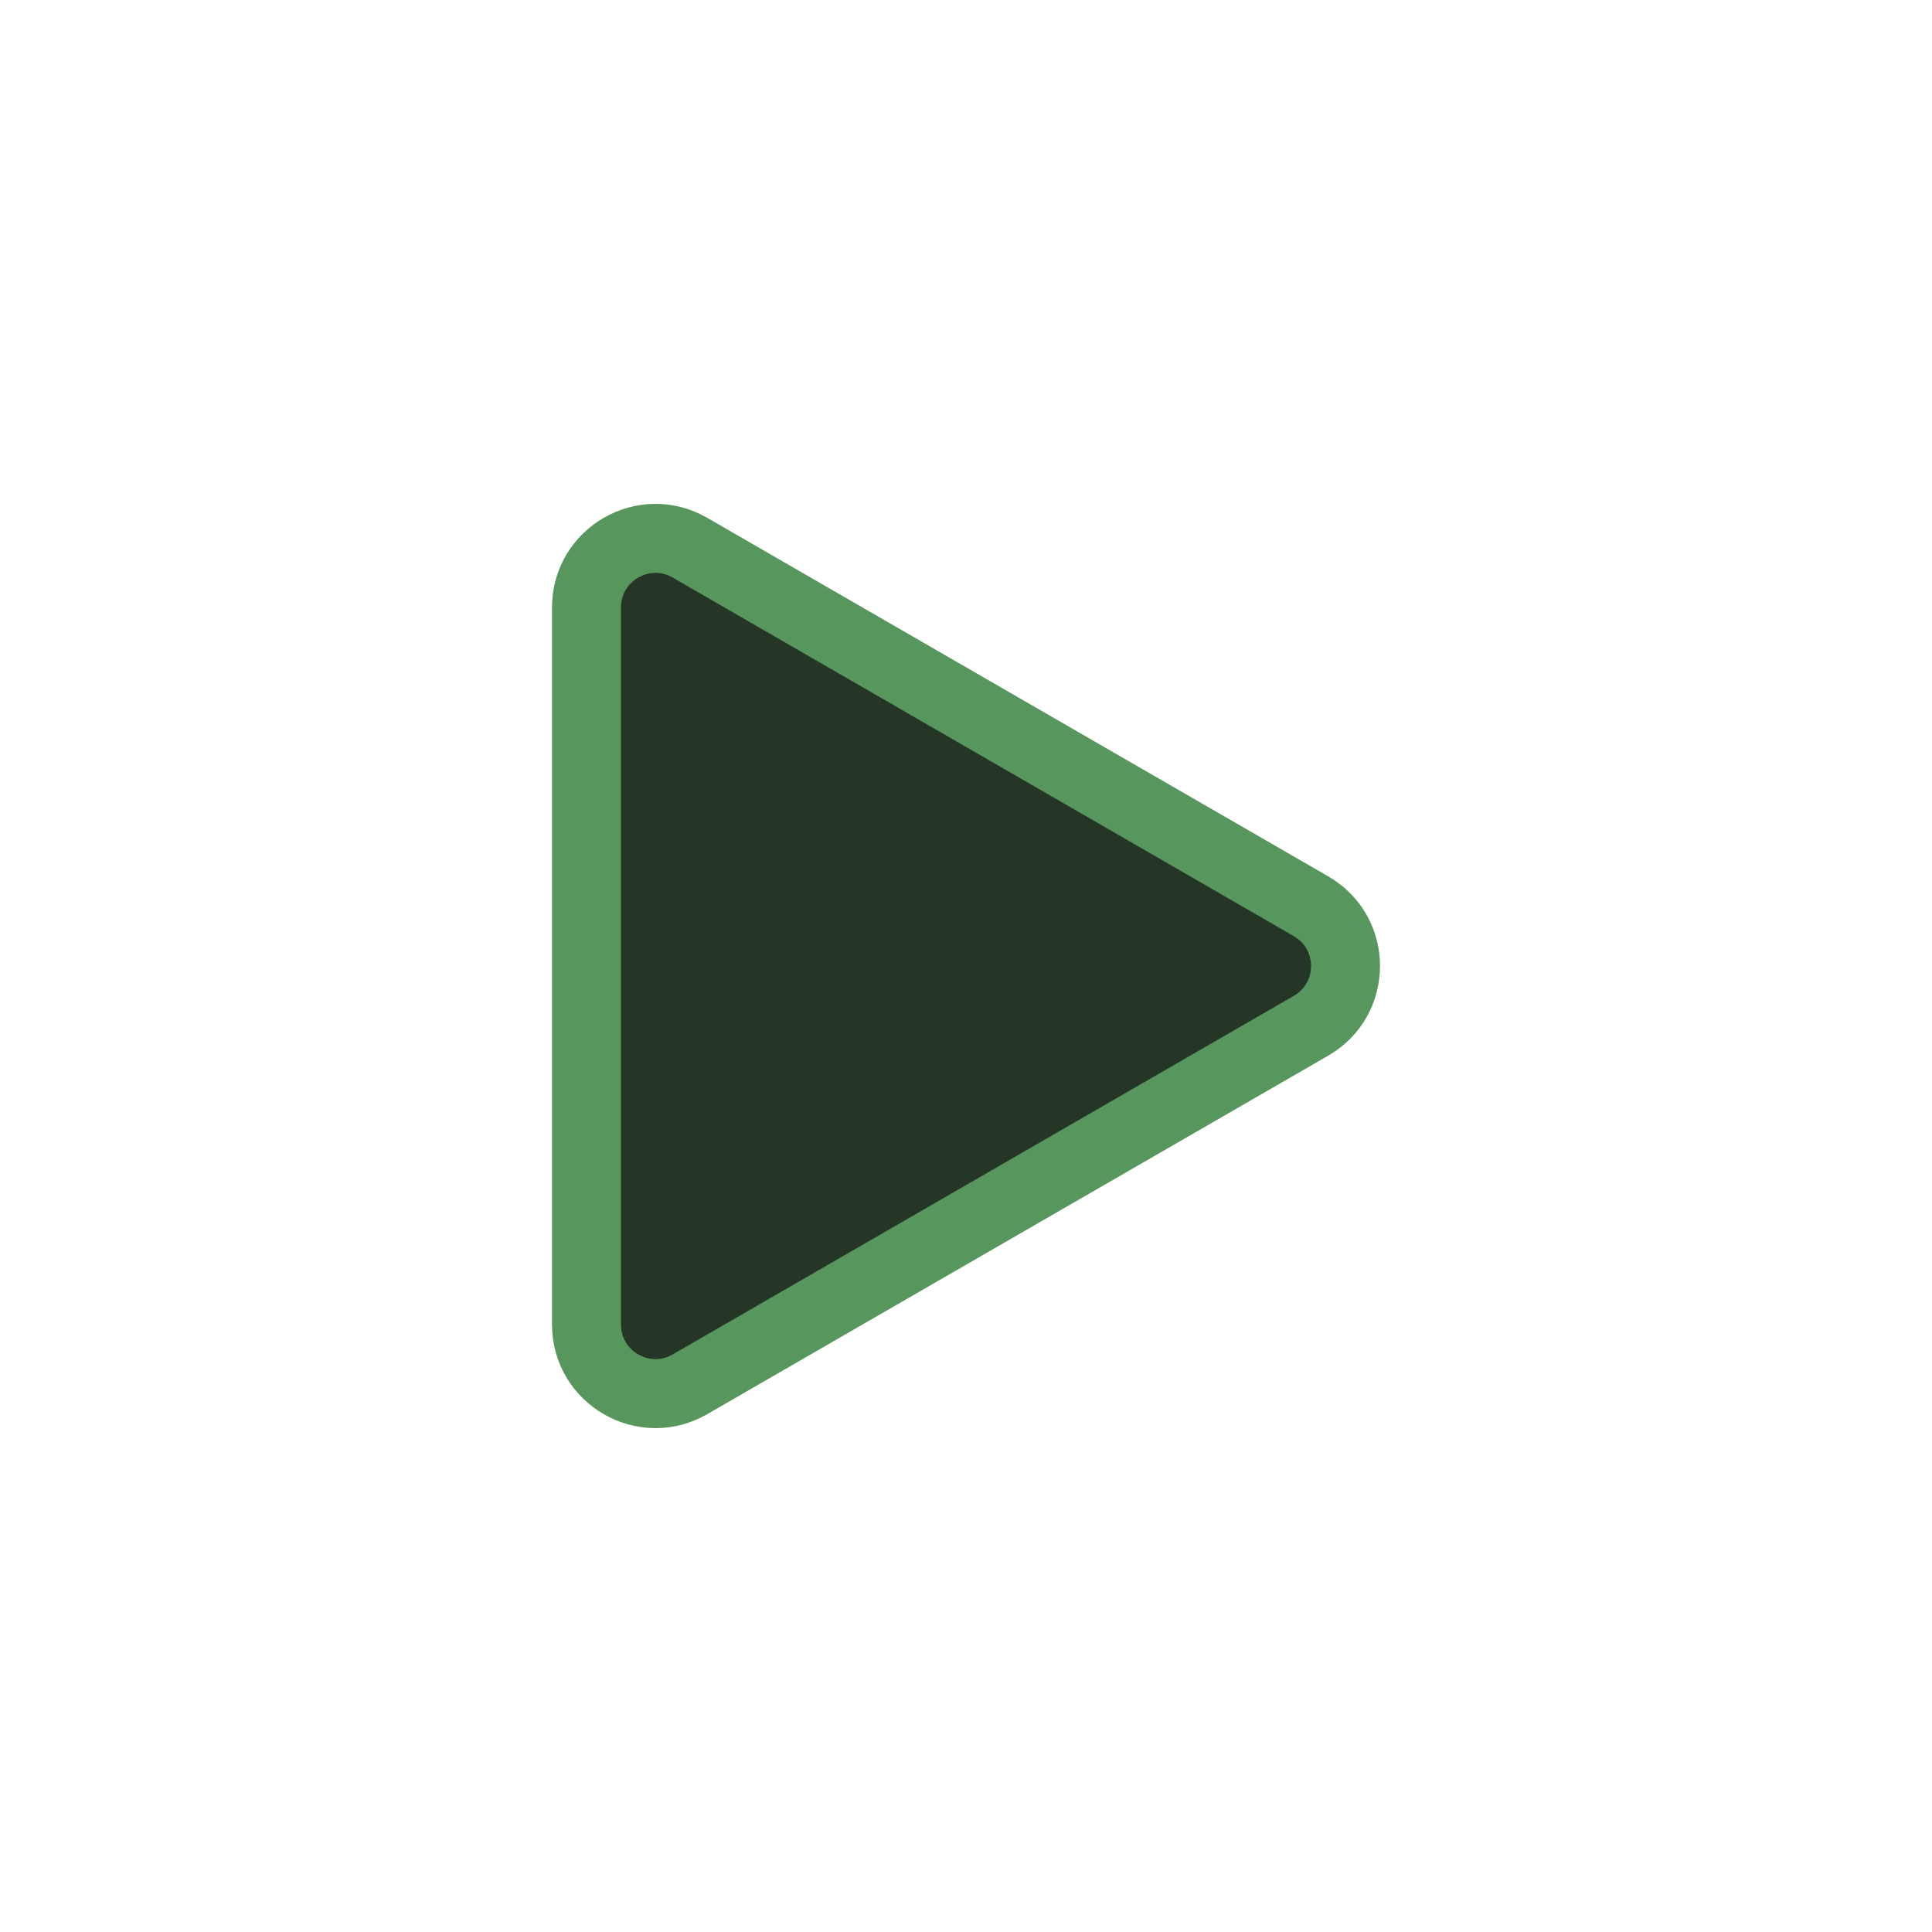
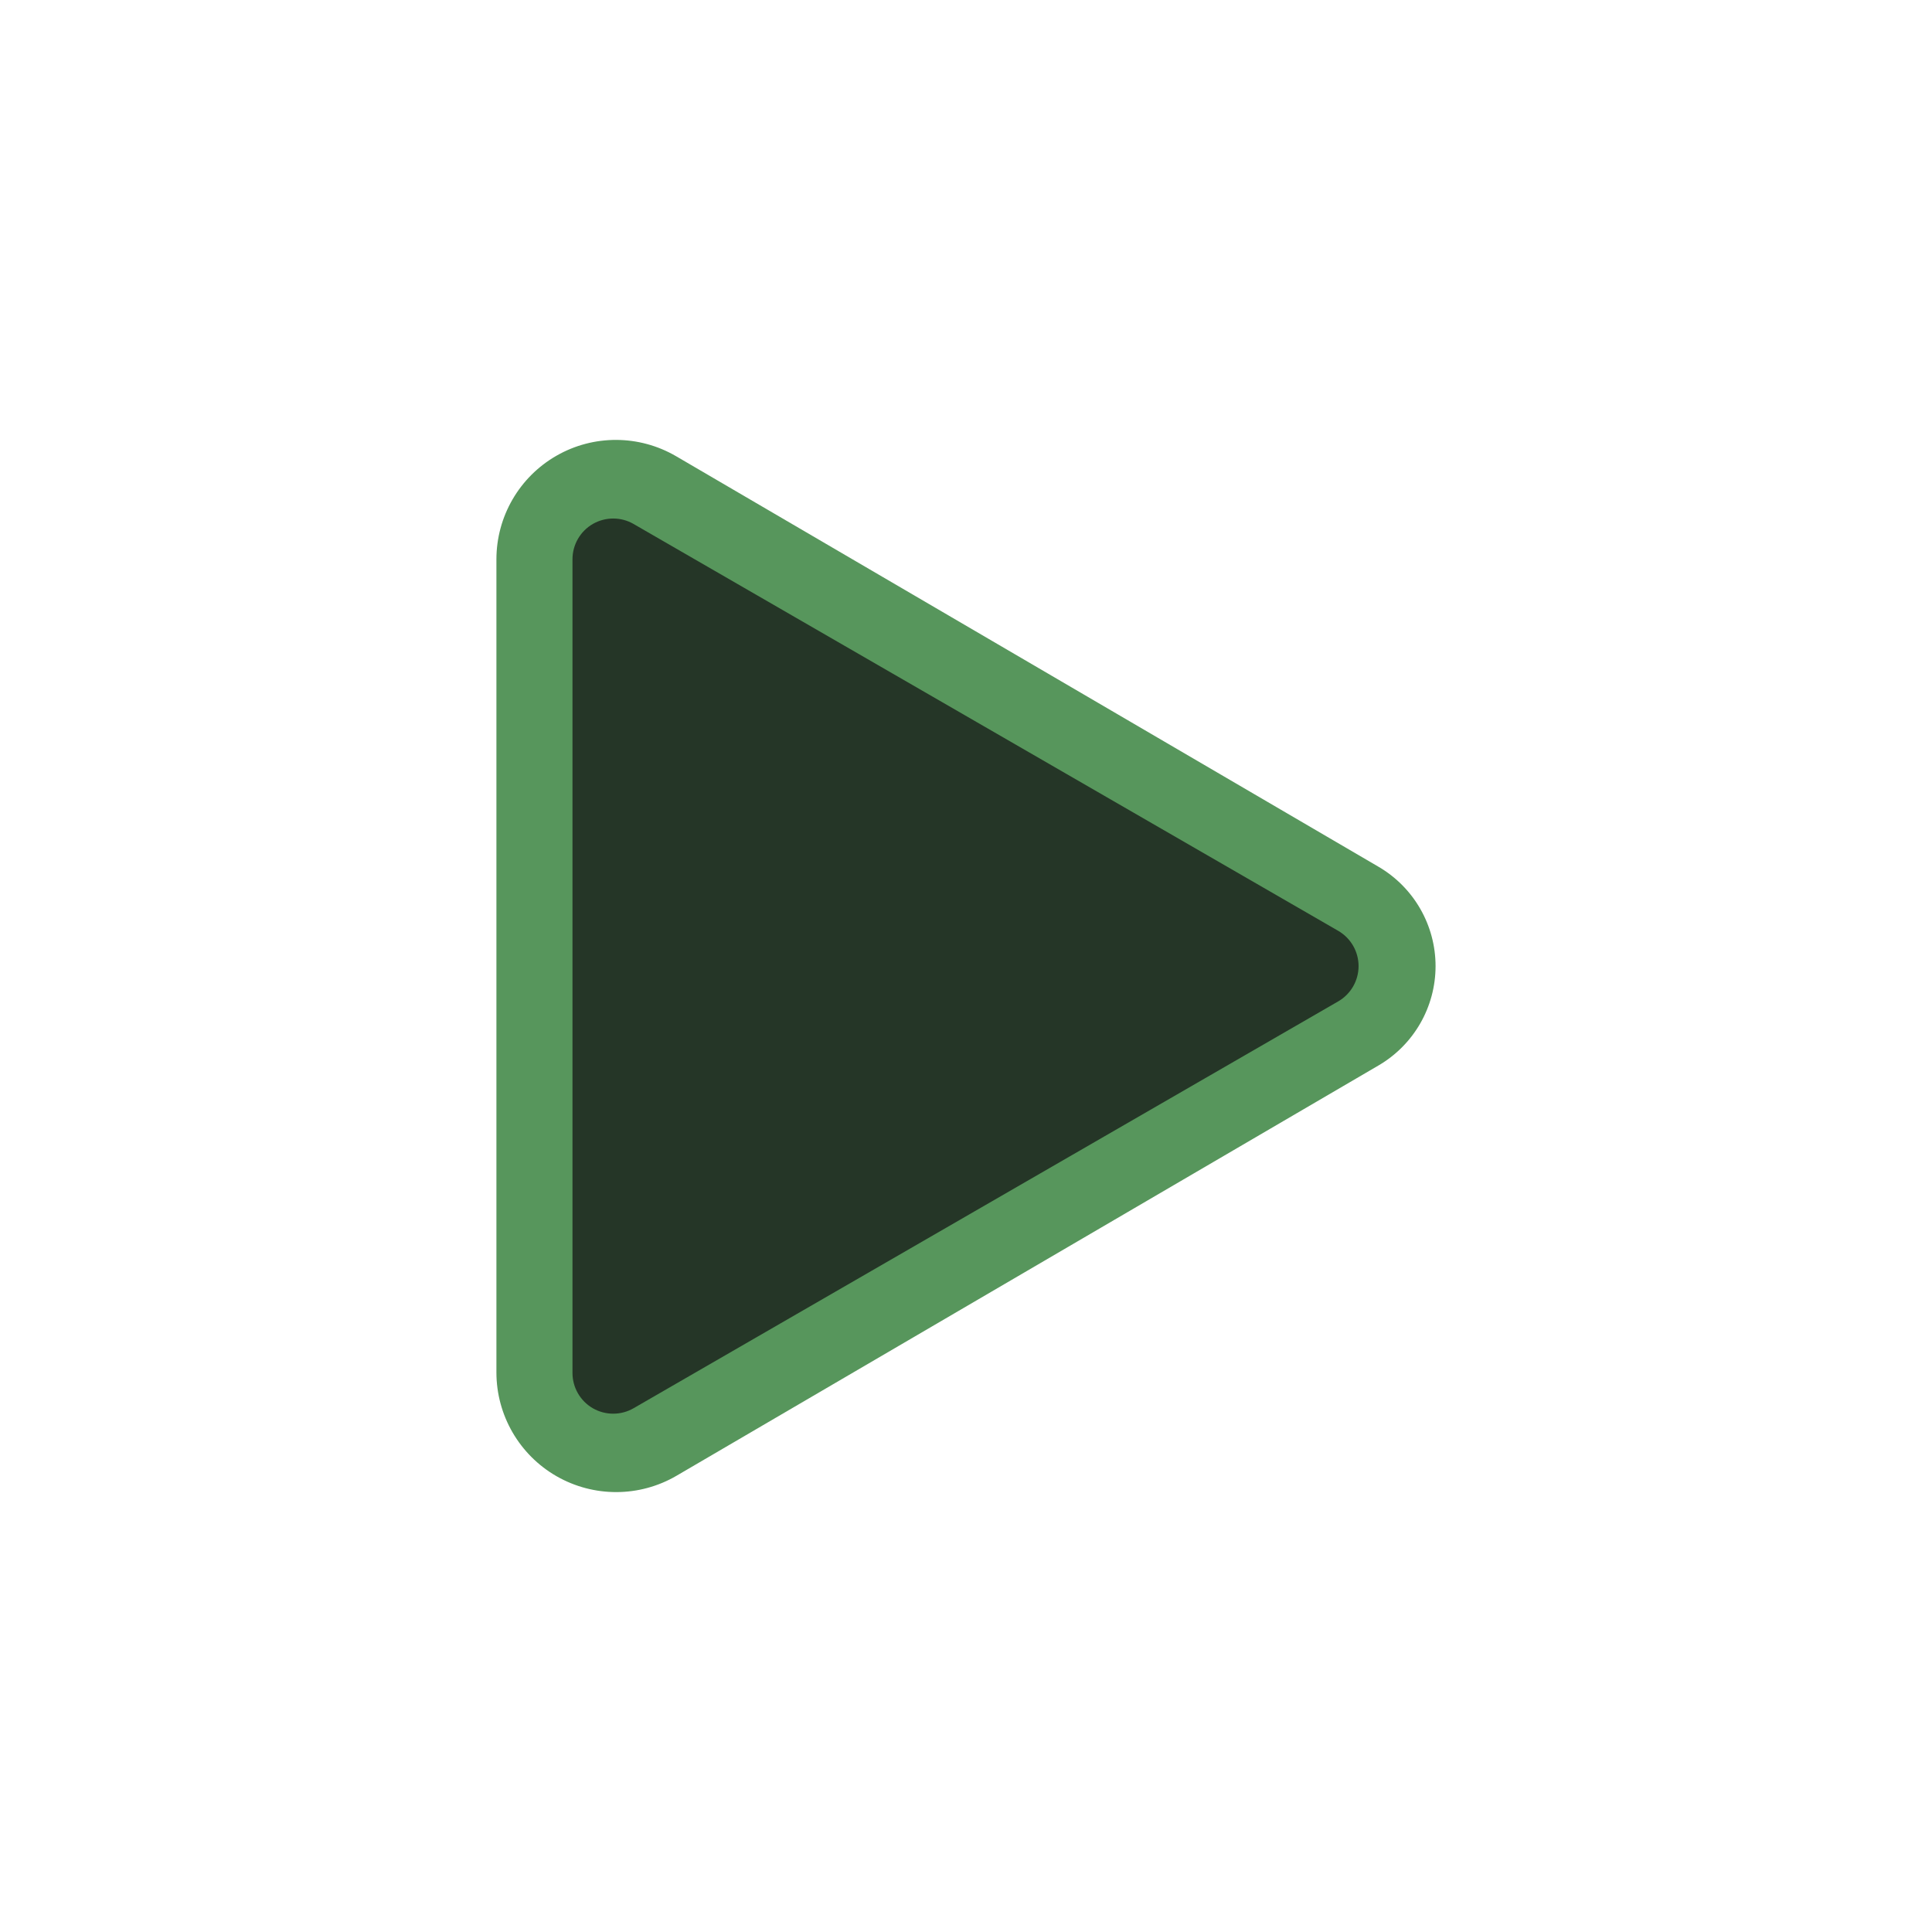
- <svg xmlns="http://www.w3.org/2000/svg" width="72" height="72" viewBox="-7 -7 28 28" fill="none">
-   <path d="M12 6.134C12.667 6.519 12.667 7.481 12 7.866L3 13.062C2.333 13.447 1.5 12.966 1.5 12.196L1.5 1.804C1.5 1.034 2.333 0.553 3 0.938L12 6.134Z" fill="#253627" stroke="#57965C" />
+ <svg xmlns="http://www.w3.org/2000/svg" clip-rule="evenodd" fill-rule="evenodd" stroke-linejoin="round" stroke-miterlimit="2" viewBox="0 0 72 72">
+   <path d="m29.514 21.391c.361-.704 1.022-1.137 1.736-1.137s1.375.433 1.736 1.137l7.174 14.014c.378.739.381 1.652.008 2.395-.373.742-1.066 1.2-1.815 1.2h-14.214c-.748 0-1.439-.457-1.811-1.197-.373-.741-.369-1.652.008-2.39z" fill="#57965c" transform="matrix(0 2.131664 -1.867023 0 91.31387 -30.61055)" />
+   <path d="m48.236 37.158-23.135 13.358c-.413.238-.923.238-1.337 0-.413-.239-.668-.681-.668-1.158v-26.716c0-.477.255-.919.668-1.158.414-.238.924-.238 1.337 0l23.135 13.358c.413.239.668.68.668 1.158s-.255.919-.668 1.158z" fill="#253627" transform="matrix(1.135119 0 0 1.135126 -4.881973 -4.860666)" />
</svg>
